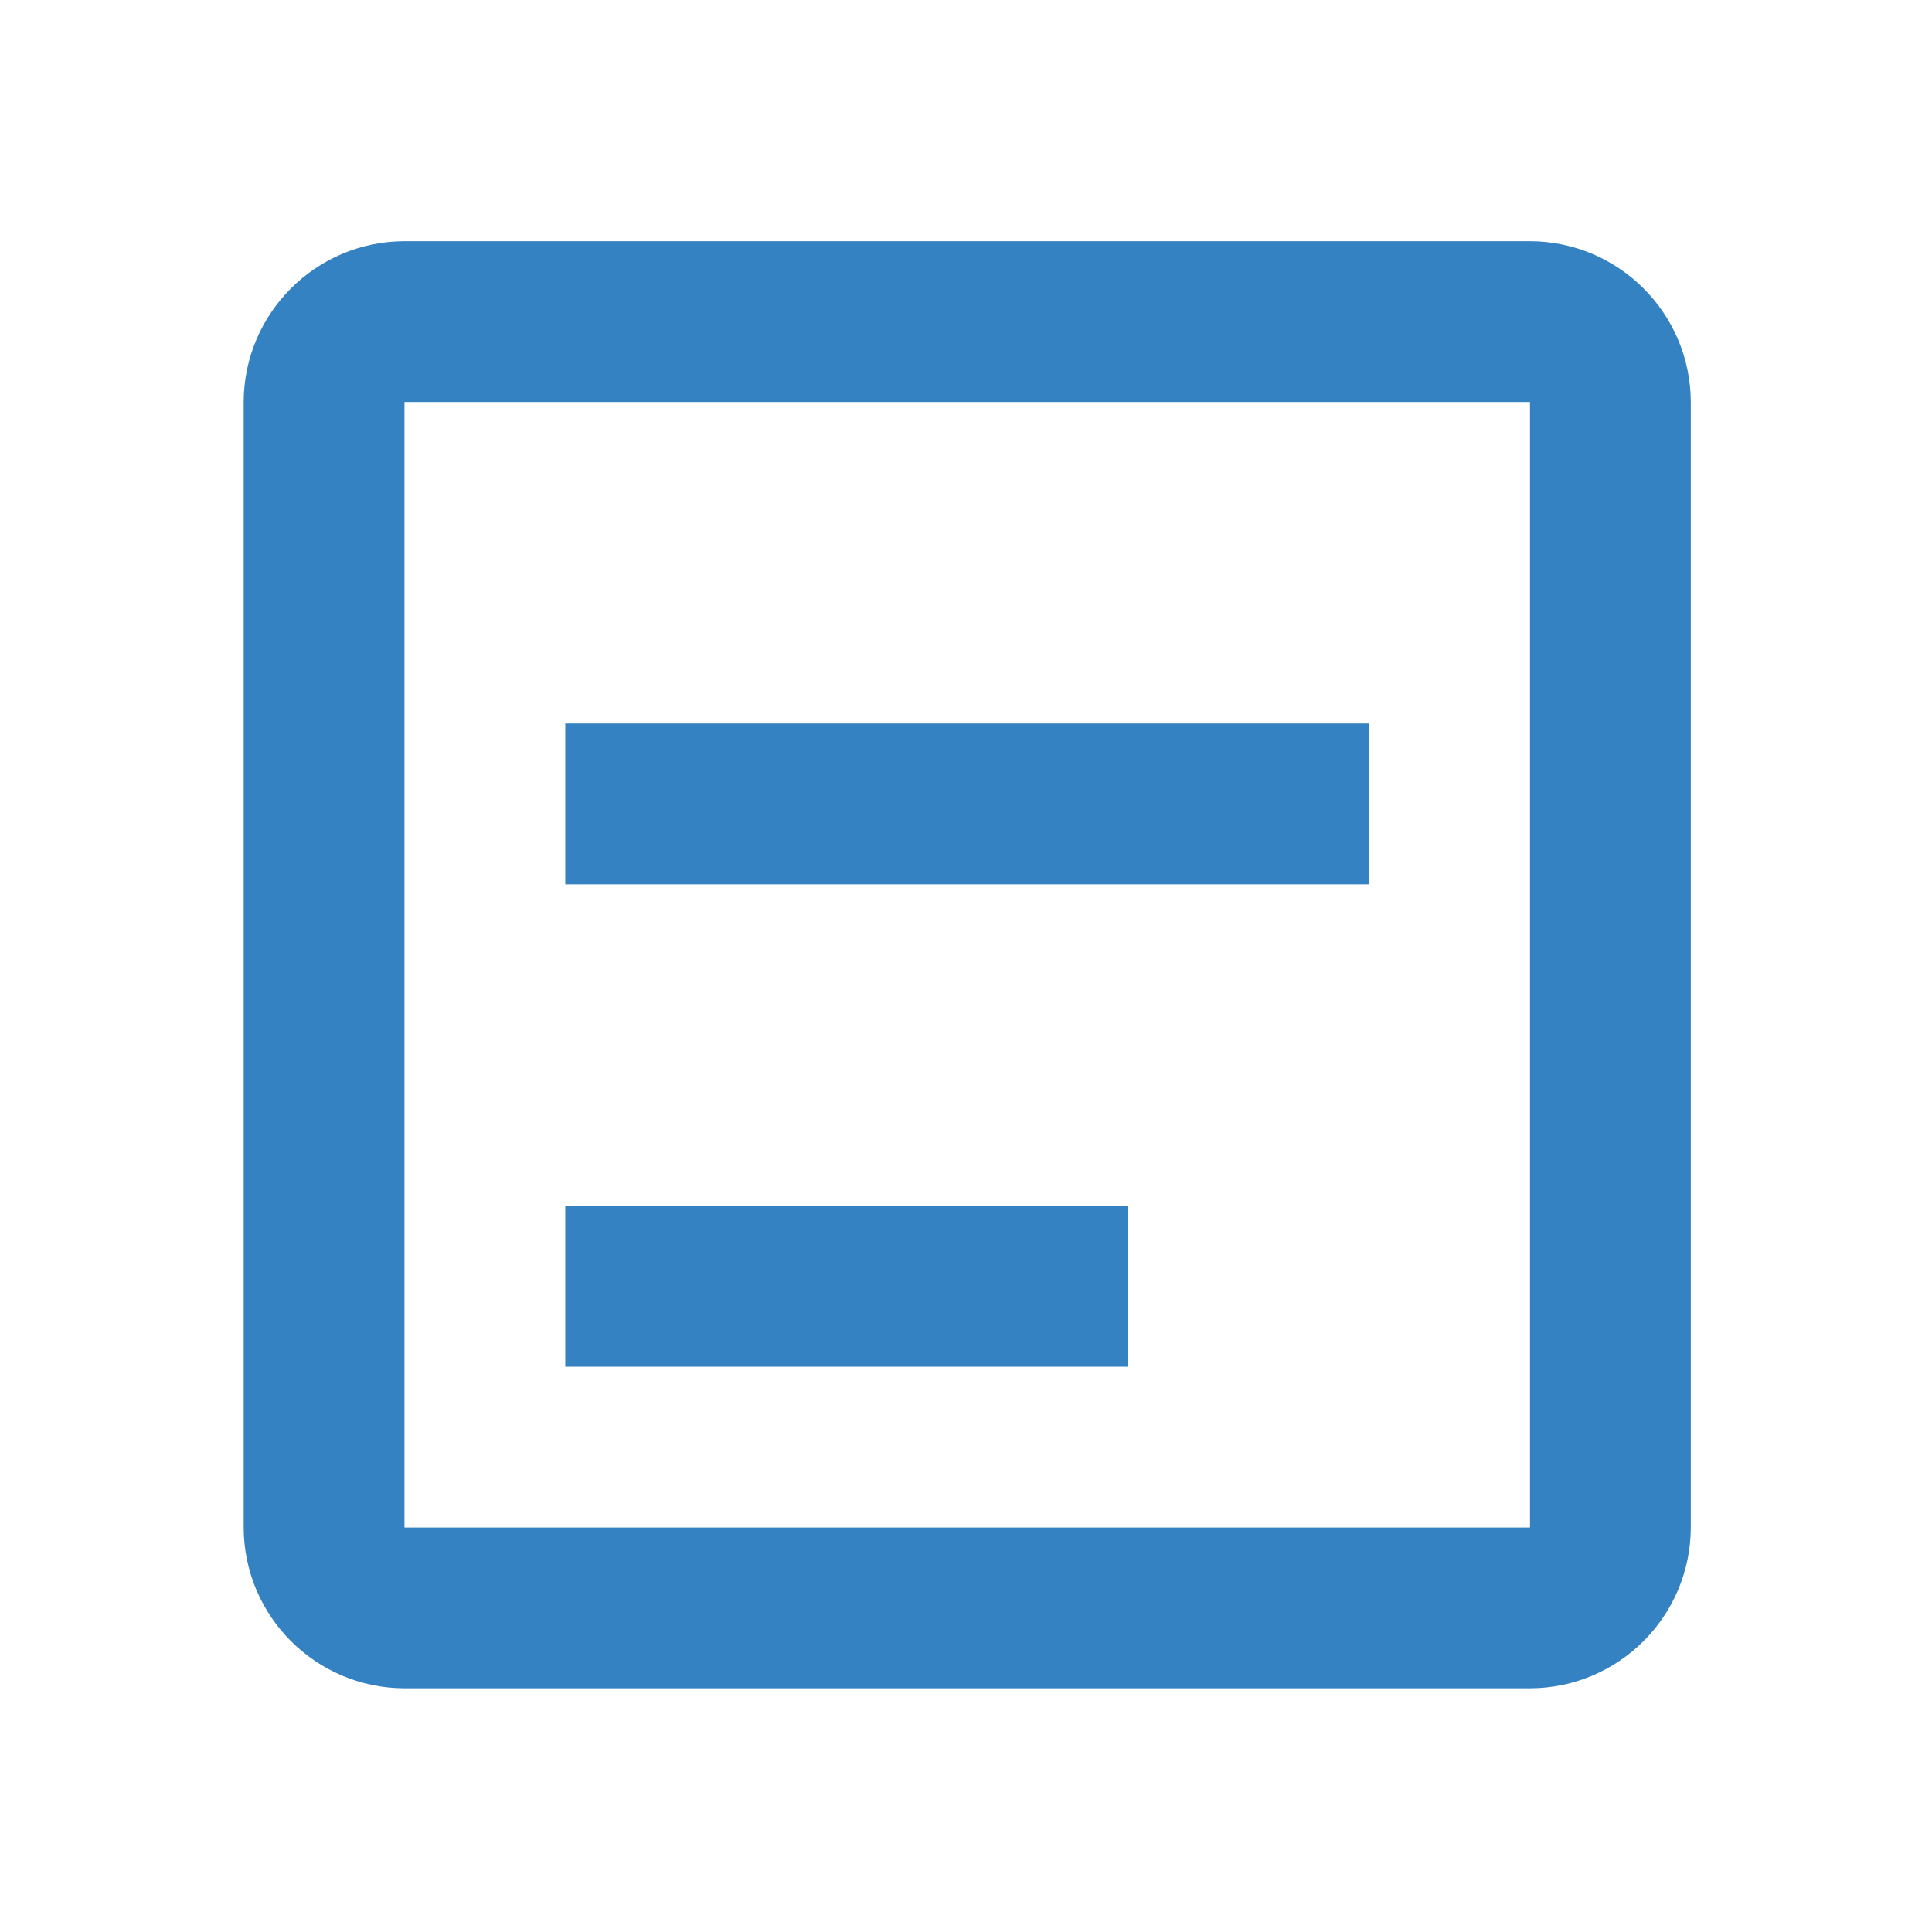
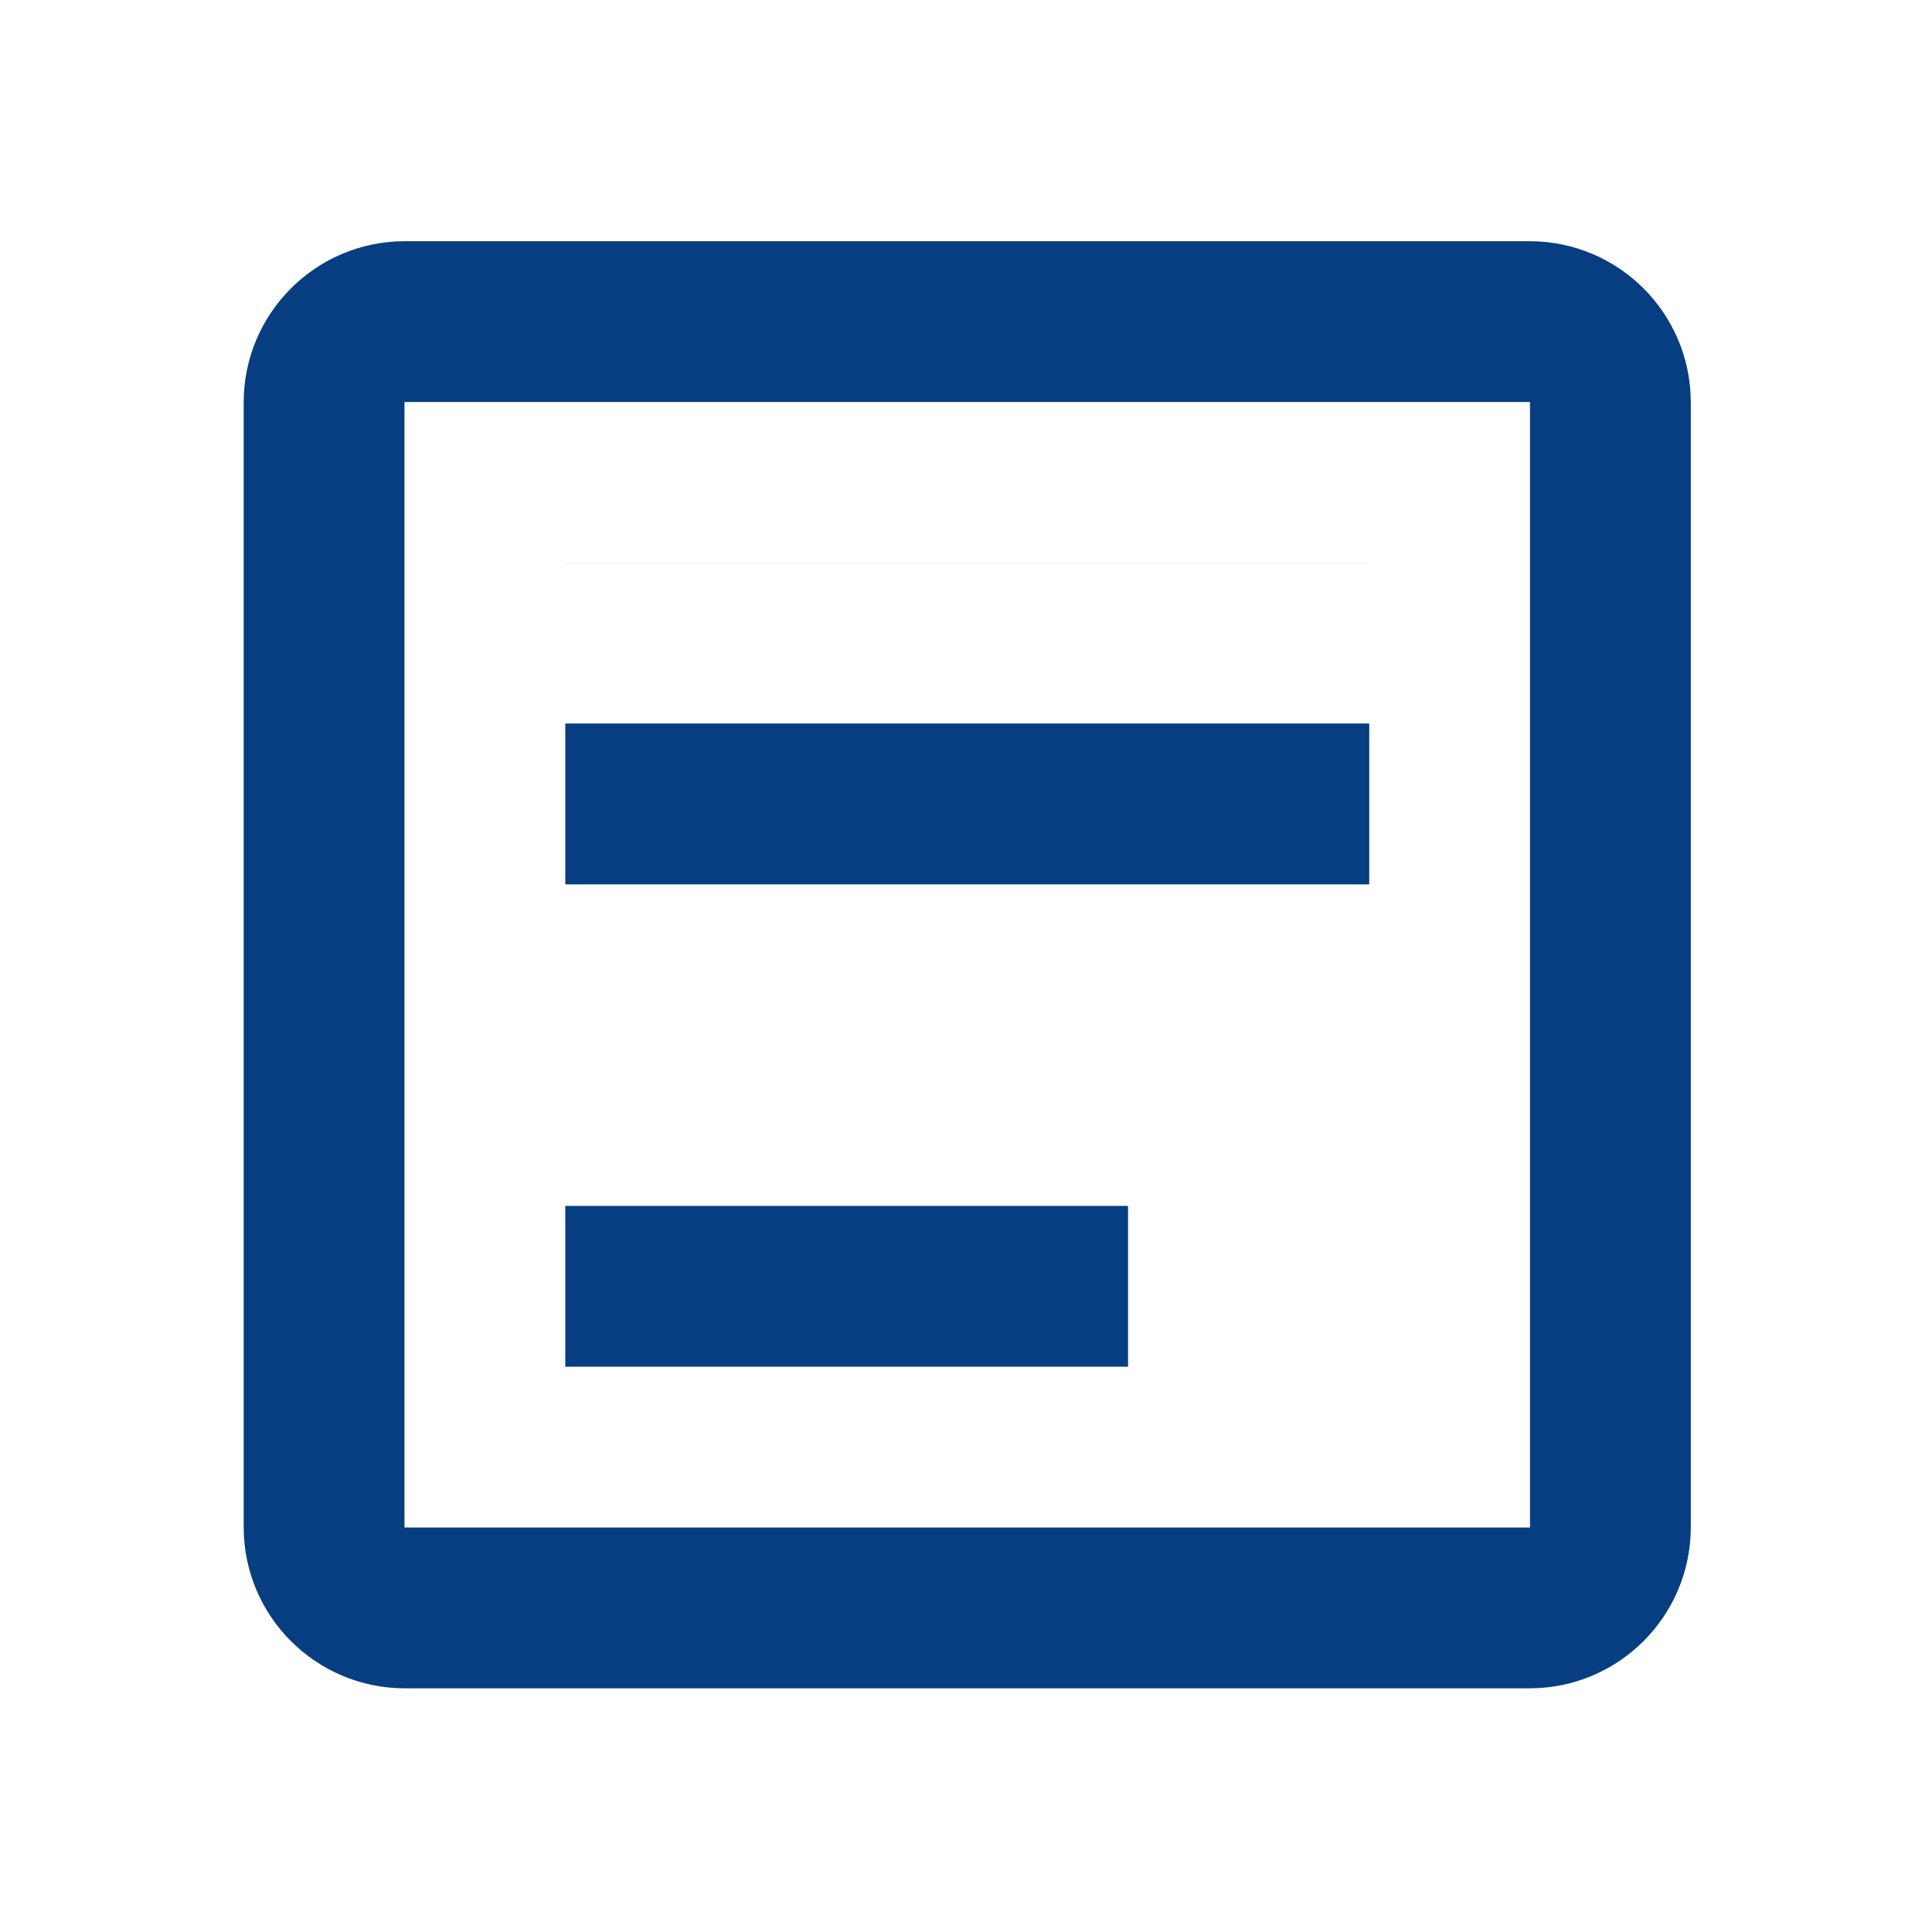
<svg xmlns="http://www.w3.org/2000/svg" width="39" height="39">
  <g>
    <rect fill="none" id="canvas_background" height="402" width="582" y="-1" x="-1" />
  </g>
  <g>
    <path d="m0,0l39,0l0,39l-39,0l0,-39z" fill="none" id="Rectangle_145" />
-     <path fill="#3482c2" class="cls-2" d="m30.885,8.115l0,22.72l-22.72,0l0,-22.72l22.72,0m0,-3.246l-22.72,0a3.255,3.255 0 0 0 -3.246,3.246l0,22.72a3.255,3.255 0 0 0 3.246,3.246l22.72,0a3.255,3.255 0 0 0 3.246,-3.246l0,-22.72a3.255,3.255 0 0 0 -3.246,-3.246z" id="Path_170" />
-     <path fill="#3482c2" class="cls-2" d="m22.771,27.589l-11.36,0l0,-3.246l11.36,0l0,3.246zm4.869,-9.737l-16.229,0l0,-3.247l16.229,0l0,3.247zm0,-6.491l-16.229,0l0,-0.001l16.229,0l0,0.001z" id="Path_171" />
+     <path fill="#073e81" class="cls-2" d="m30.885,8.115l0,22.72l-22.72,0l0,-22.72l22.72,0m0,-3.246l-22.72,0a3.255,3.255 0 0 0 -3.246,3.246l0,22.72a3.255,3.255 0 0 0 3.246,3.246l22.72,0a3.255,3.255 0 0 0 3.246,-3.246l0,-22.72a3.255,3.255 0 0 0 -3.246,-3.246z" id="Path_170" />
+     <path fill="#073e81" class="cls-2" d="m22.771,27.589l-11.36,0l0,-3.246l11.36,0l0,3.246zm4.869,-9.737l-16.229,0l0,-3.247l16.229,0l0,3.247zm0,-6.491l-16.229,0l0,-0.001l16.229,0l0,0.001z" id="Path_171" />
  </g>
</svg>
